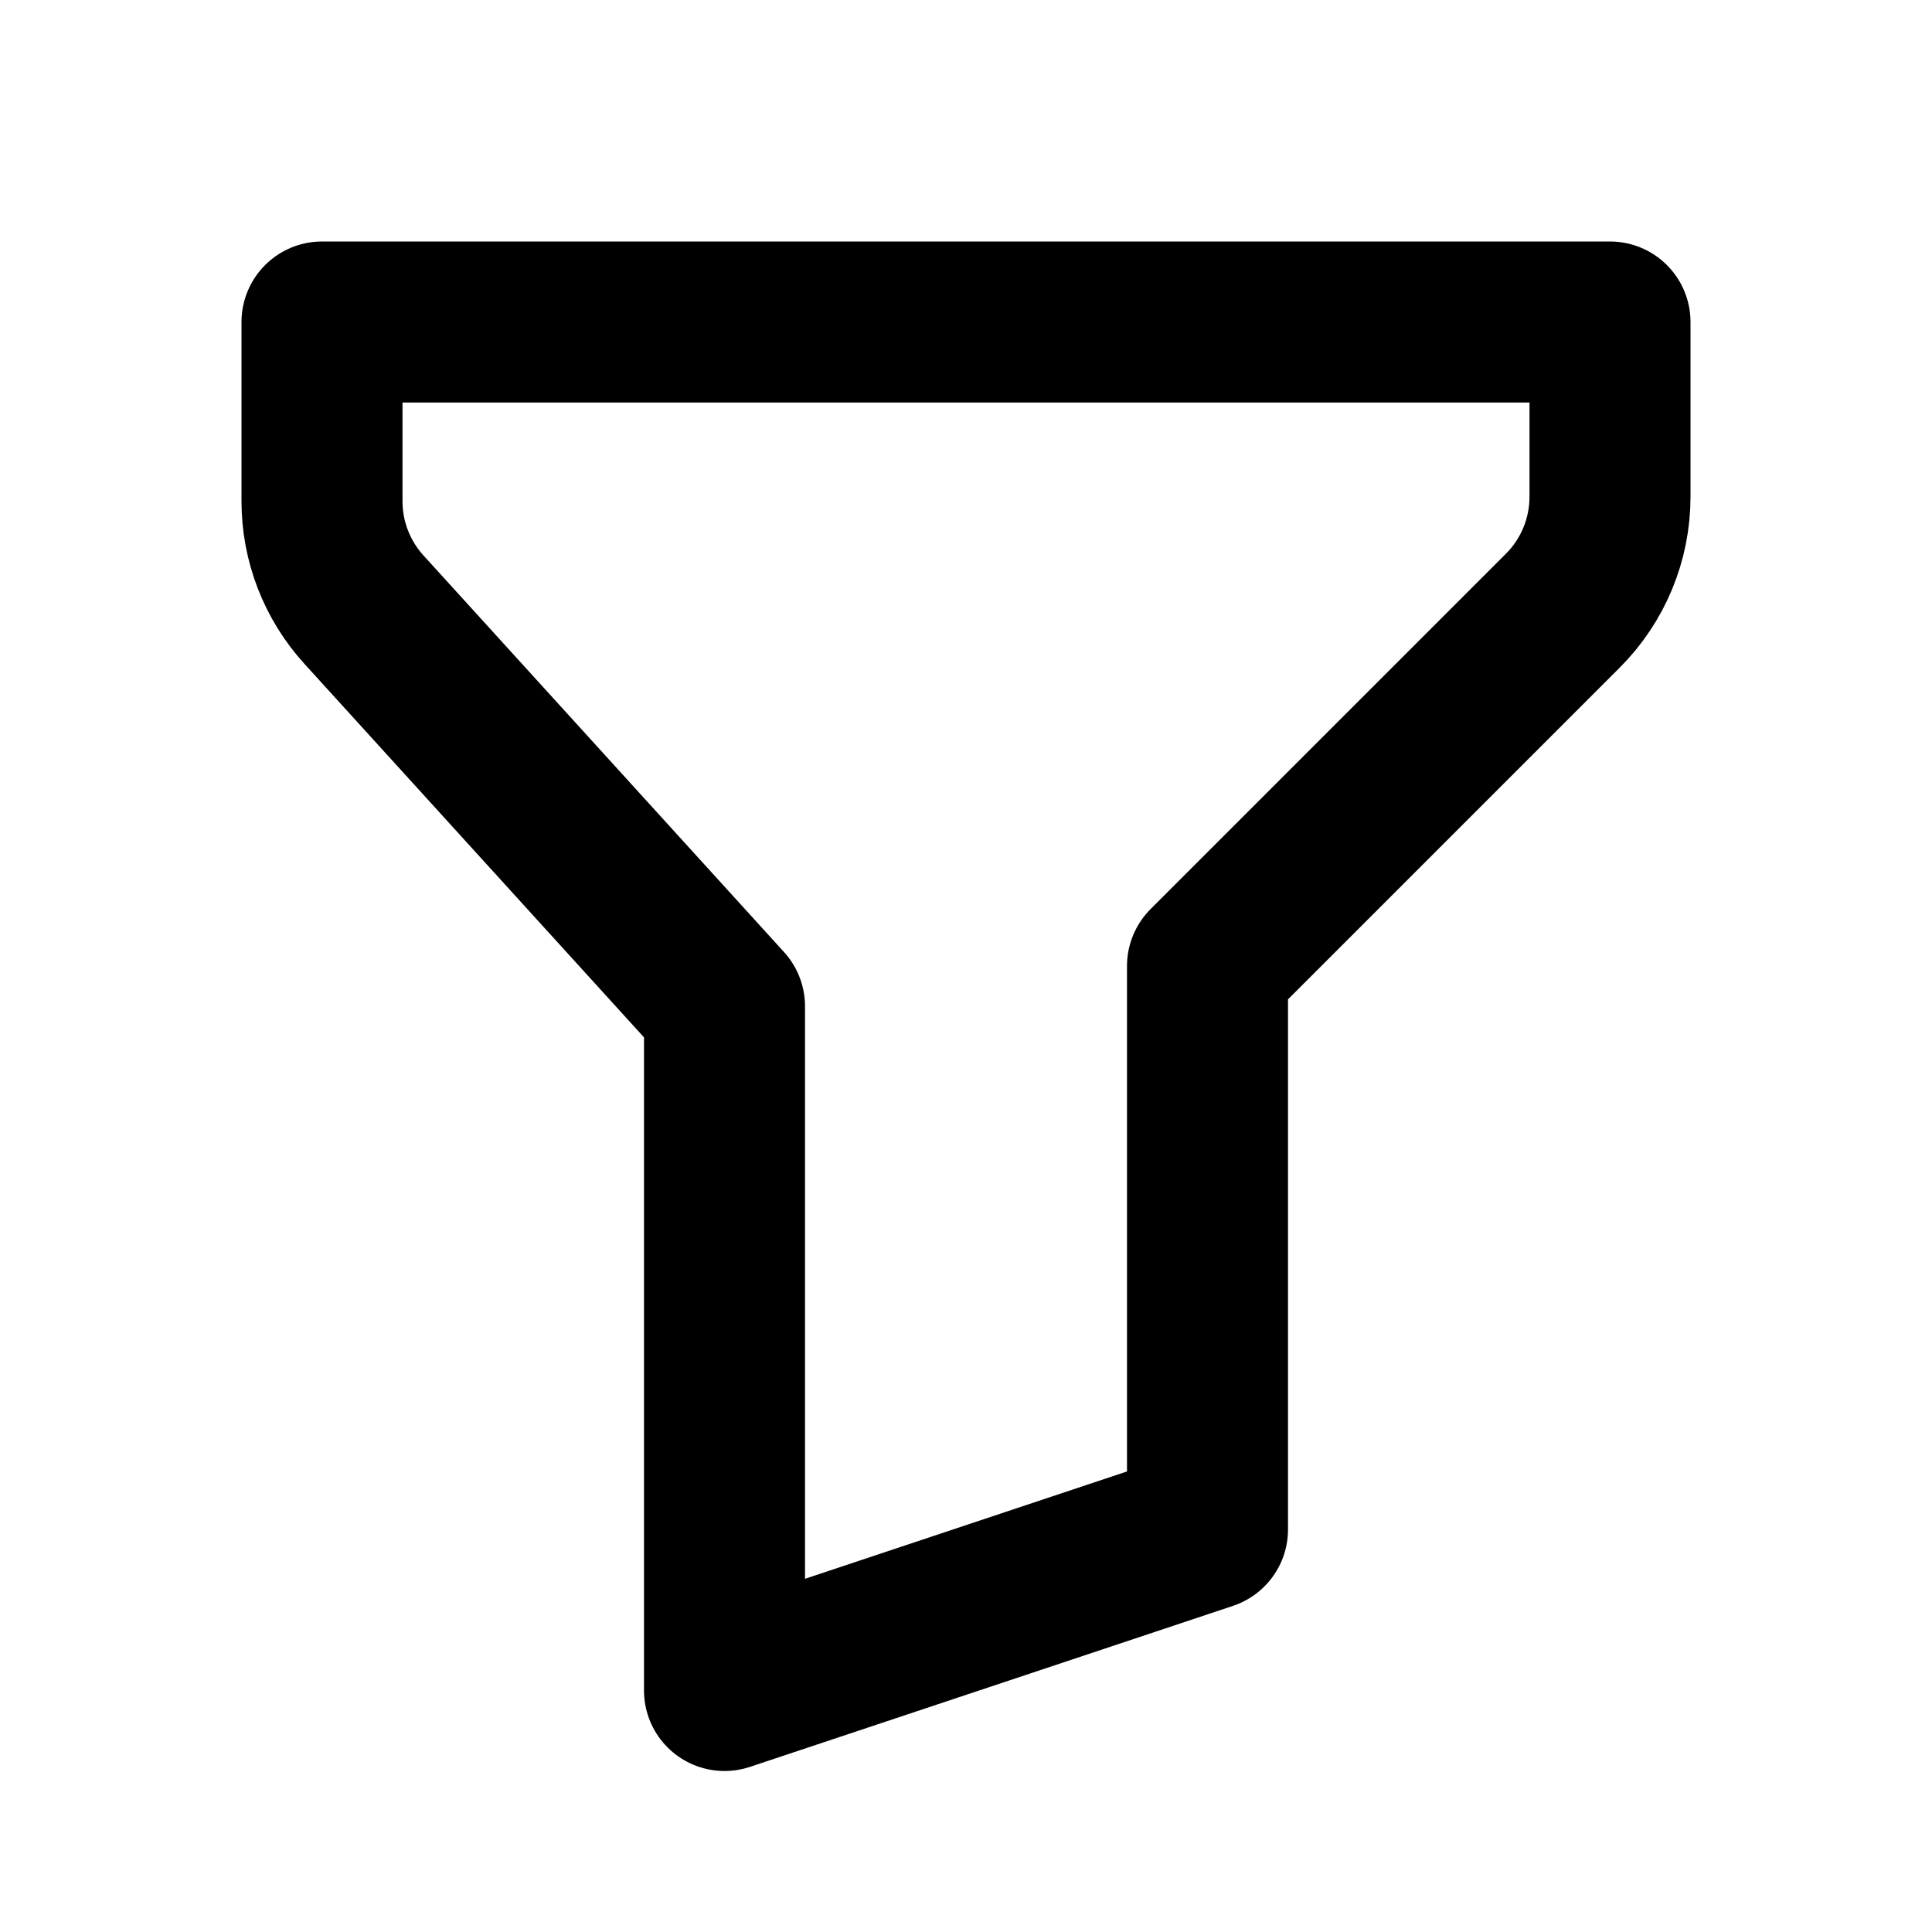
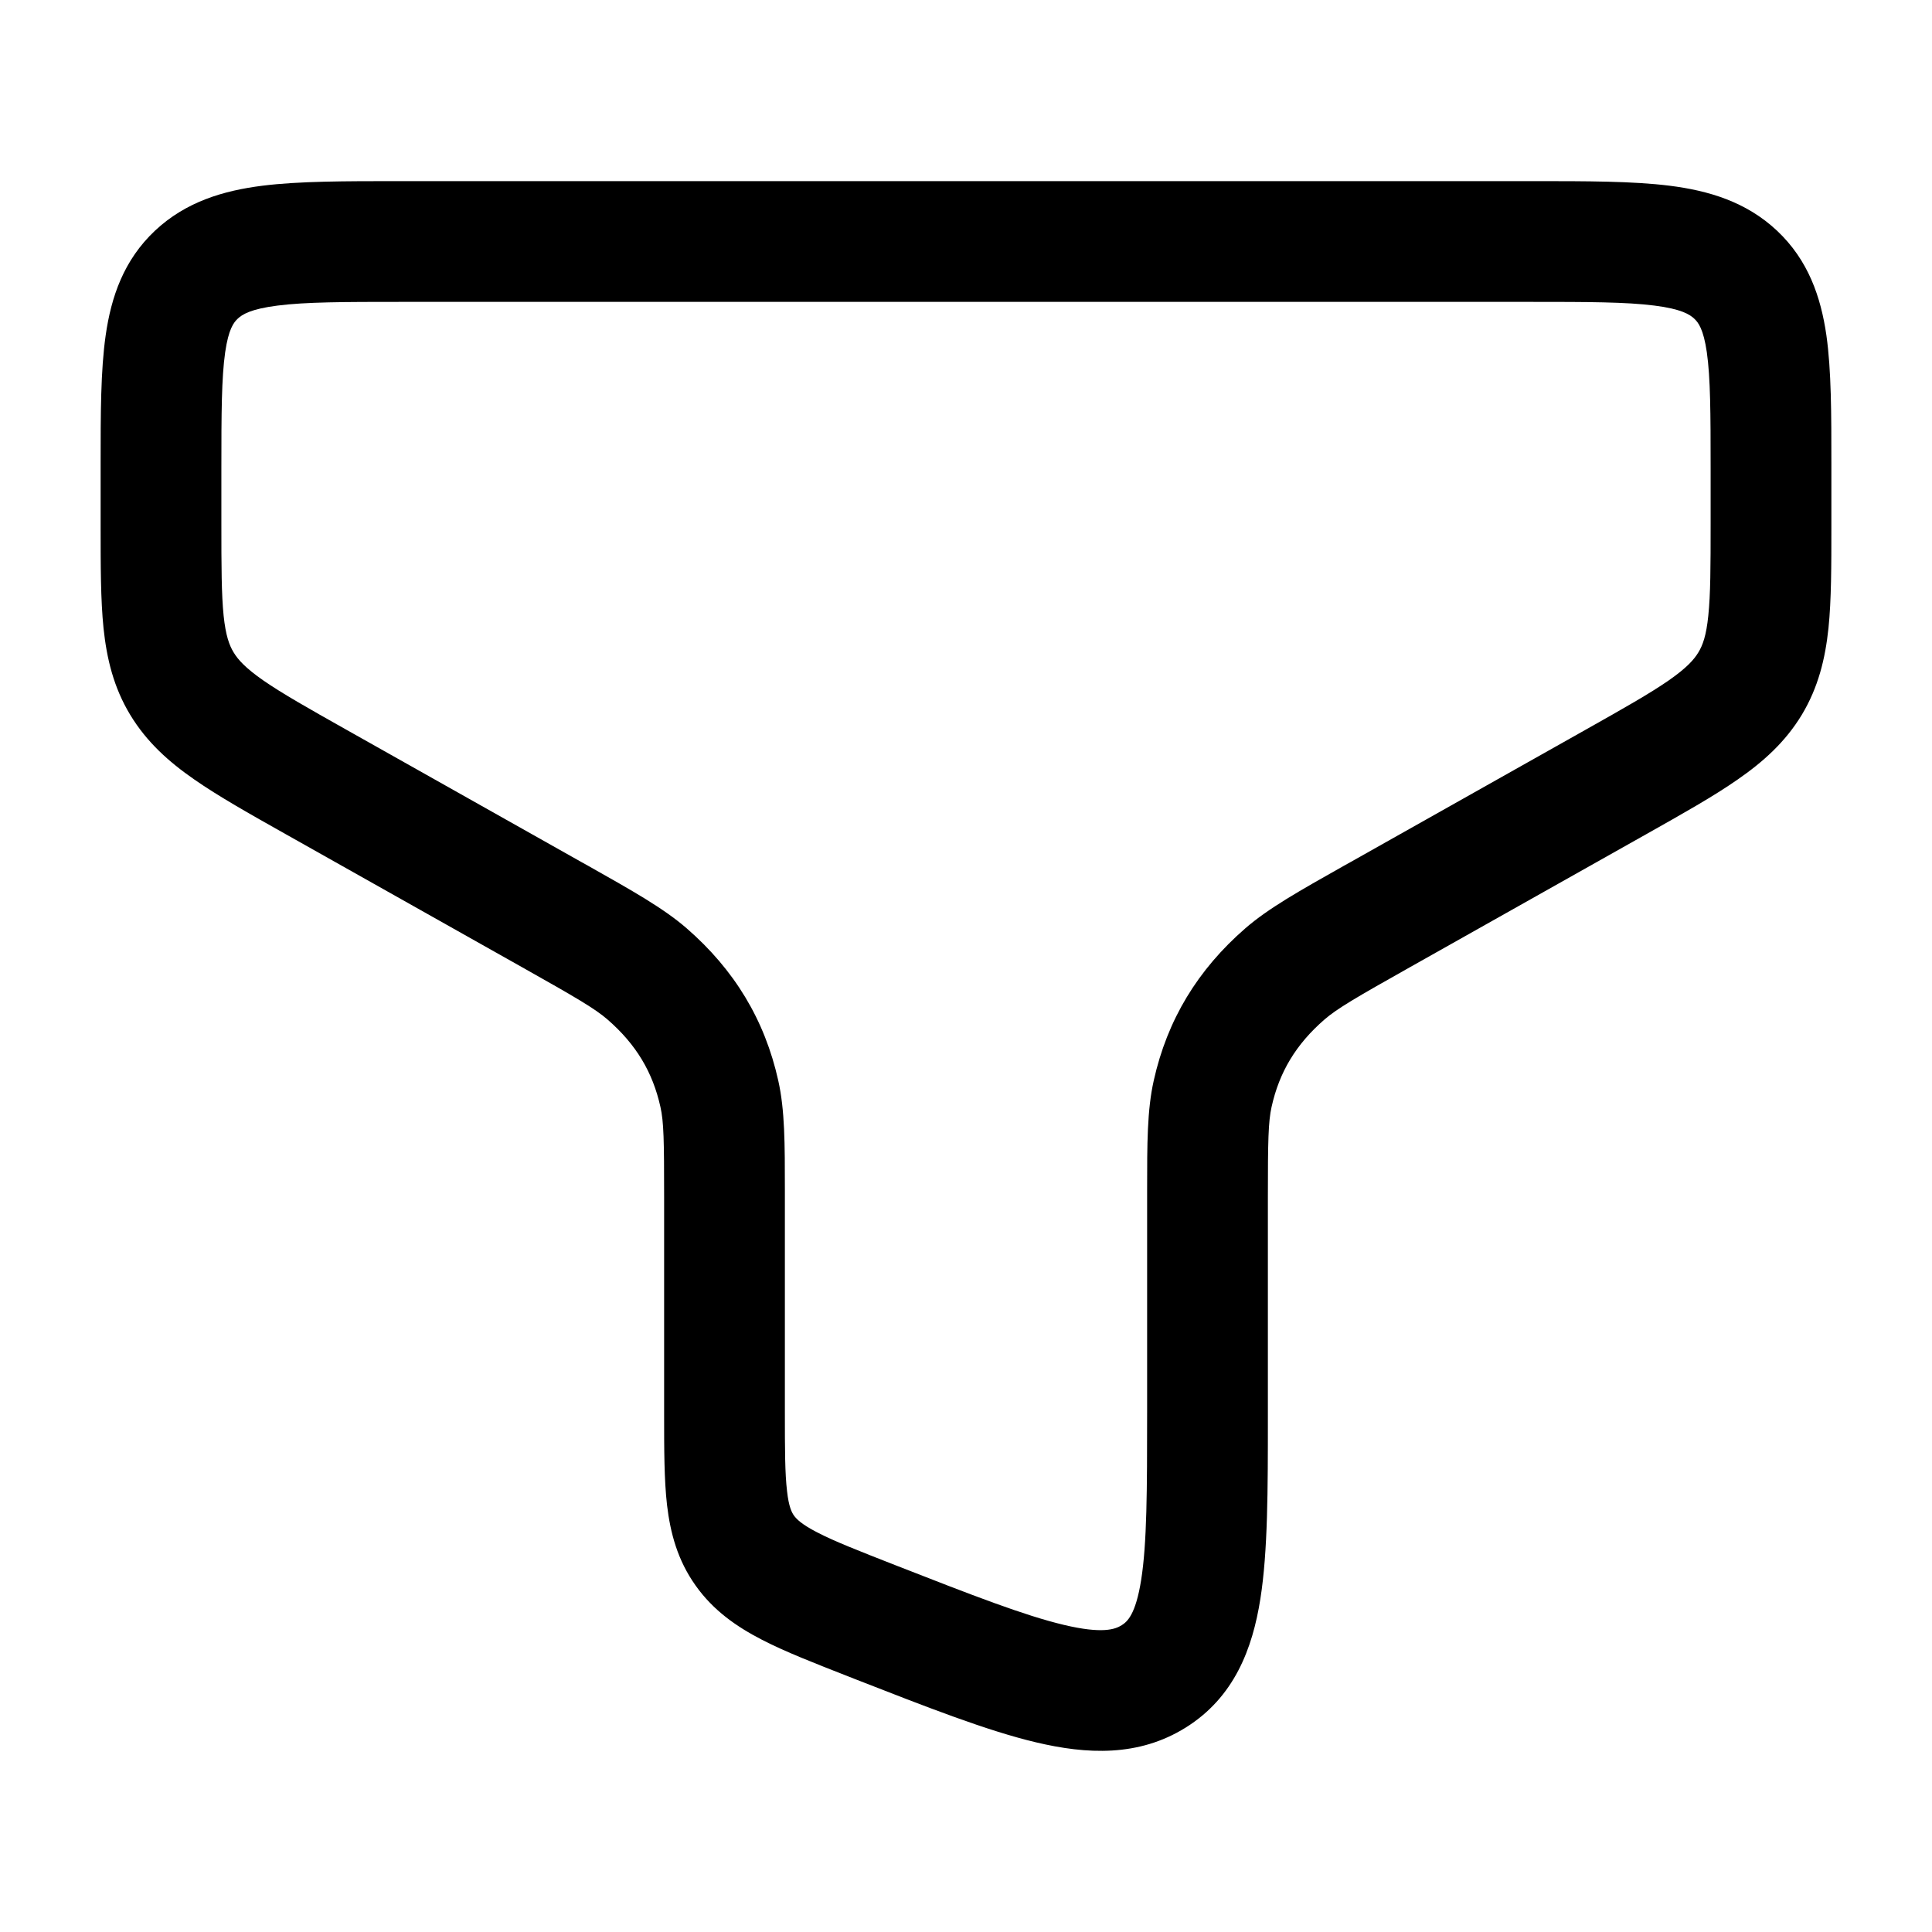
- <svg xmlns="http://www.w3.org/2000/svg" width="24" height="24" viewBox="0 0 24 24" fill="none" stroke="currentColor" stroke-width="2" stroke-linecap="round" stroke-linejoin="round">
-   <path d="M4 4h16v2.172a2 2 0 0 1 -.586 1.414l-4.414 4.414v7l-6 2v-8.5l-4.48 -4.928a2 2 0 0 1 -.52 -1.345v-2.227" />
+ <svg xmlns="http://www.w3.org/2000/svg" viewBox="0 0 24 24" fill="none">
+   <path fill-rule="evenodd" clip-rule="evenodd" d="M4.953 2.25C4.969 2.25 4.984 2.25 5 2.25L19.047 2.25C19.714 2.25 20.284 2.25 20.74 2.307C21.223 2.368 21.69 2.505 22.074 2.865C22.464 3.232 22.619 3.689 22.688 4.164C22.75 4.601 22.75 5.144 22.75 5.764L22.75 6.54C22.75 7.029 22.75 7.451 22.714 7.803C22.674 8.182 22.588 8.538 22.383 8.879C22.178 9.218 21.903 9.464 21.585 9.684C21.287 9.892 20.904 10.107 20.455 10.36L17.513 12.016C16.843 12.393 16.61 12.529 16.454 12.664C16.097 12.974 15.892 13.319 15.796 13.75C15.755 13.935 15.75 14.167 15.75 14.873L15.75 17.605C15.75 18.506 15.75 19.271 15.657 19.86C15.559 20.485 15.33 21.085 14.73 21.46C14.143 21.827 13.498 21.793 12.87 21.644C12.265 21.501 11.52 21.209 10.626 20.86L10.54 20.826C10.121 20.662 9.754 20.519 9.464 20.369C9.152 20.208 8.862 20.008 8.641 19.696C8.416 19.38 8.327 19.042 8.286 18.696C8.25 18.381 8.25 18.003 8.25 17.581L8.25 14.873C8.25 14.167 8.246 13.935 8.204 13.75C8.108 13.319 7.903 12.974 7.546 12.664C7.39 12.529 7.157 12.393 6.487 12.016L3.545 10.36C3.095 10.107 2.714 9.892 2.415 9.684C2.097 9.464 1.822 9.218 1.617 8.879C1.411 8.538 1.326 8.182 1.286 7.803C1.25 7.451 1.25 7.029 1.25 6.54L1.25 5.815C1.25 5.798 1.25 5.781 1.25 5.764C1.25 5.144 1.25 4.601 1.313 4.164C1.381 3.689 1.536 3.232 1.926 2.865C2.31 2.505 2.777 2.368 3.26 2.307C3.716 2.25 4.286 2.25 4.953 2.25ZM3.448 3.796C3.114 3.838 3.008 3.907 2.953 3.959C2.904 4.005 2.839 4.086 2.797 4.377C2.752 4.695 2.75 5.129 2.75 5.815V6.504C2.75 7.039 2.751 7.383 2.778 7.649C2.804 7.896 2.848 8.015 2.902 8.104C2.957 8.195 3.049 8.298 3.27 8.452C3.504 8.614 3.823 8.795 4.31 9.069L7.223 10.709C7.25 10.724 7.277 10.739 7.304 10.754C7.862 11.069 8.243 11.283 8.529 11.531C9.121 12.045 9.5 12.668 9.668 13.424C9.75 13.791 9.75 14.203 9.75 14.784C9.75 14.813 9.75 14.843 9.75 14.873V17.542C9.75 18.015 9.751 18.305 9.777 18.524C9.799 18.721 9.836 18.788 9.863 18.827C9.894 18.869 9.954 18.934 10.152 19.036C10.364 19.146 10.657 19.261 11.119 19.442C12.08 19.818 12.727 20.069 13.216 20.185C13.695 20.299 13.853 20.24 13.934 20.189C14.002 20.146 14.107 20.06 14.176 19.626C14.248 19.169 14.25 18.523 14.25 17.542V14.873C14.25 14.843 14.25 14.813 14.25 14.784C14.25 14.203 14.25 13.791 14.332 13.424C14.5 12.668 14.879 12.045 15.471 11.531C15.757 11.283 16.138 11.069 16.696 10.754C16.723 10.739 16.75 10.724 16.777 10.709L19.69 9.069C20.177 8.795 20.496 8.614 20.73 8.452C20.951 8.298 21.043 8.195 21.098 8.104C21.152 8.015 21.196 7.896 21.221 7.649C21.249 7.383 21.25 7.039 21.25 6.504V5.815C21.25 5.129 21.248 4.695 21.203 4.377C21.161 4.086 21.096 4.005 21.047 3.959C20.992 3.907 20.886 3.838 20.552 3.796C20.201 3.751 19.727 3.75 19 3.75H5C4.273 3.75 3.799 3.751 3.448 3.796Z" fill="currentColor" />
</svg>
